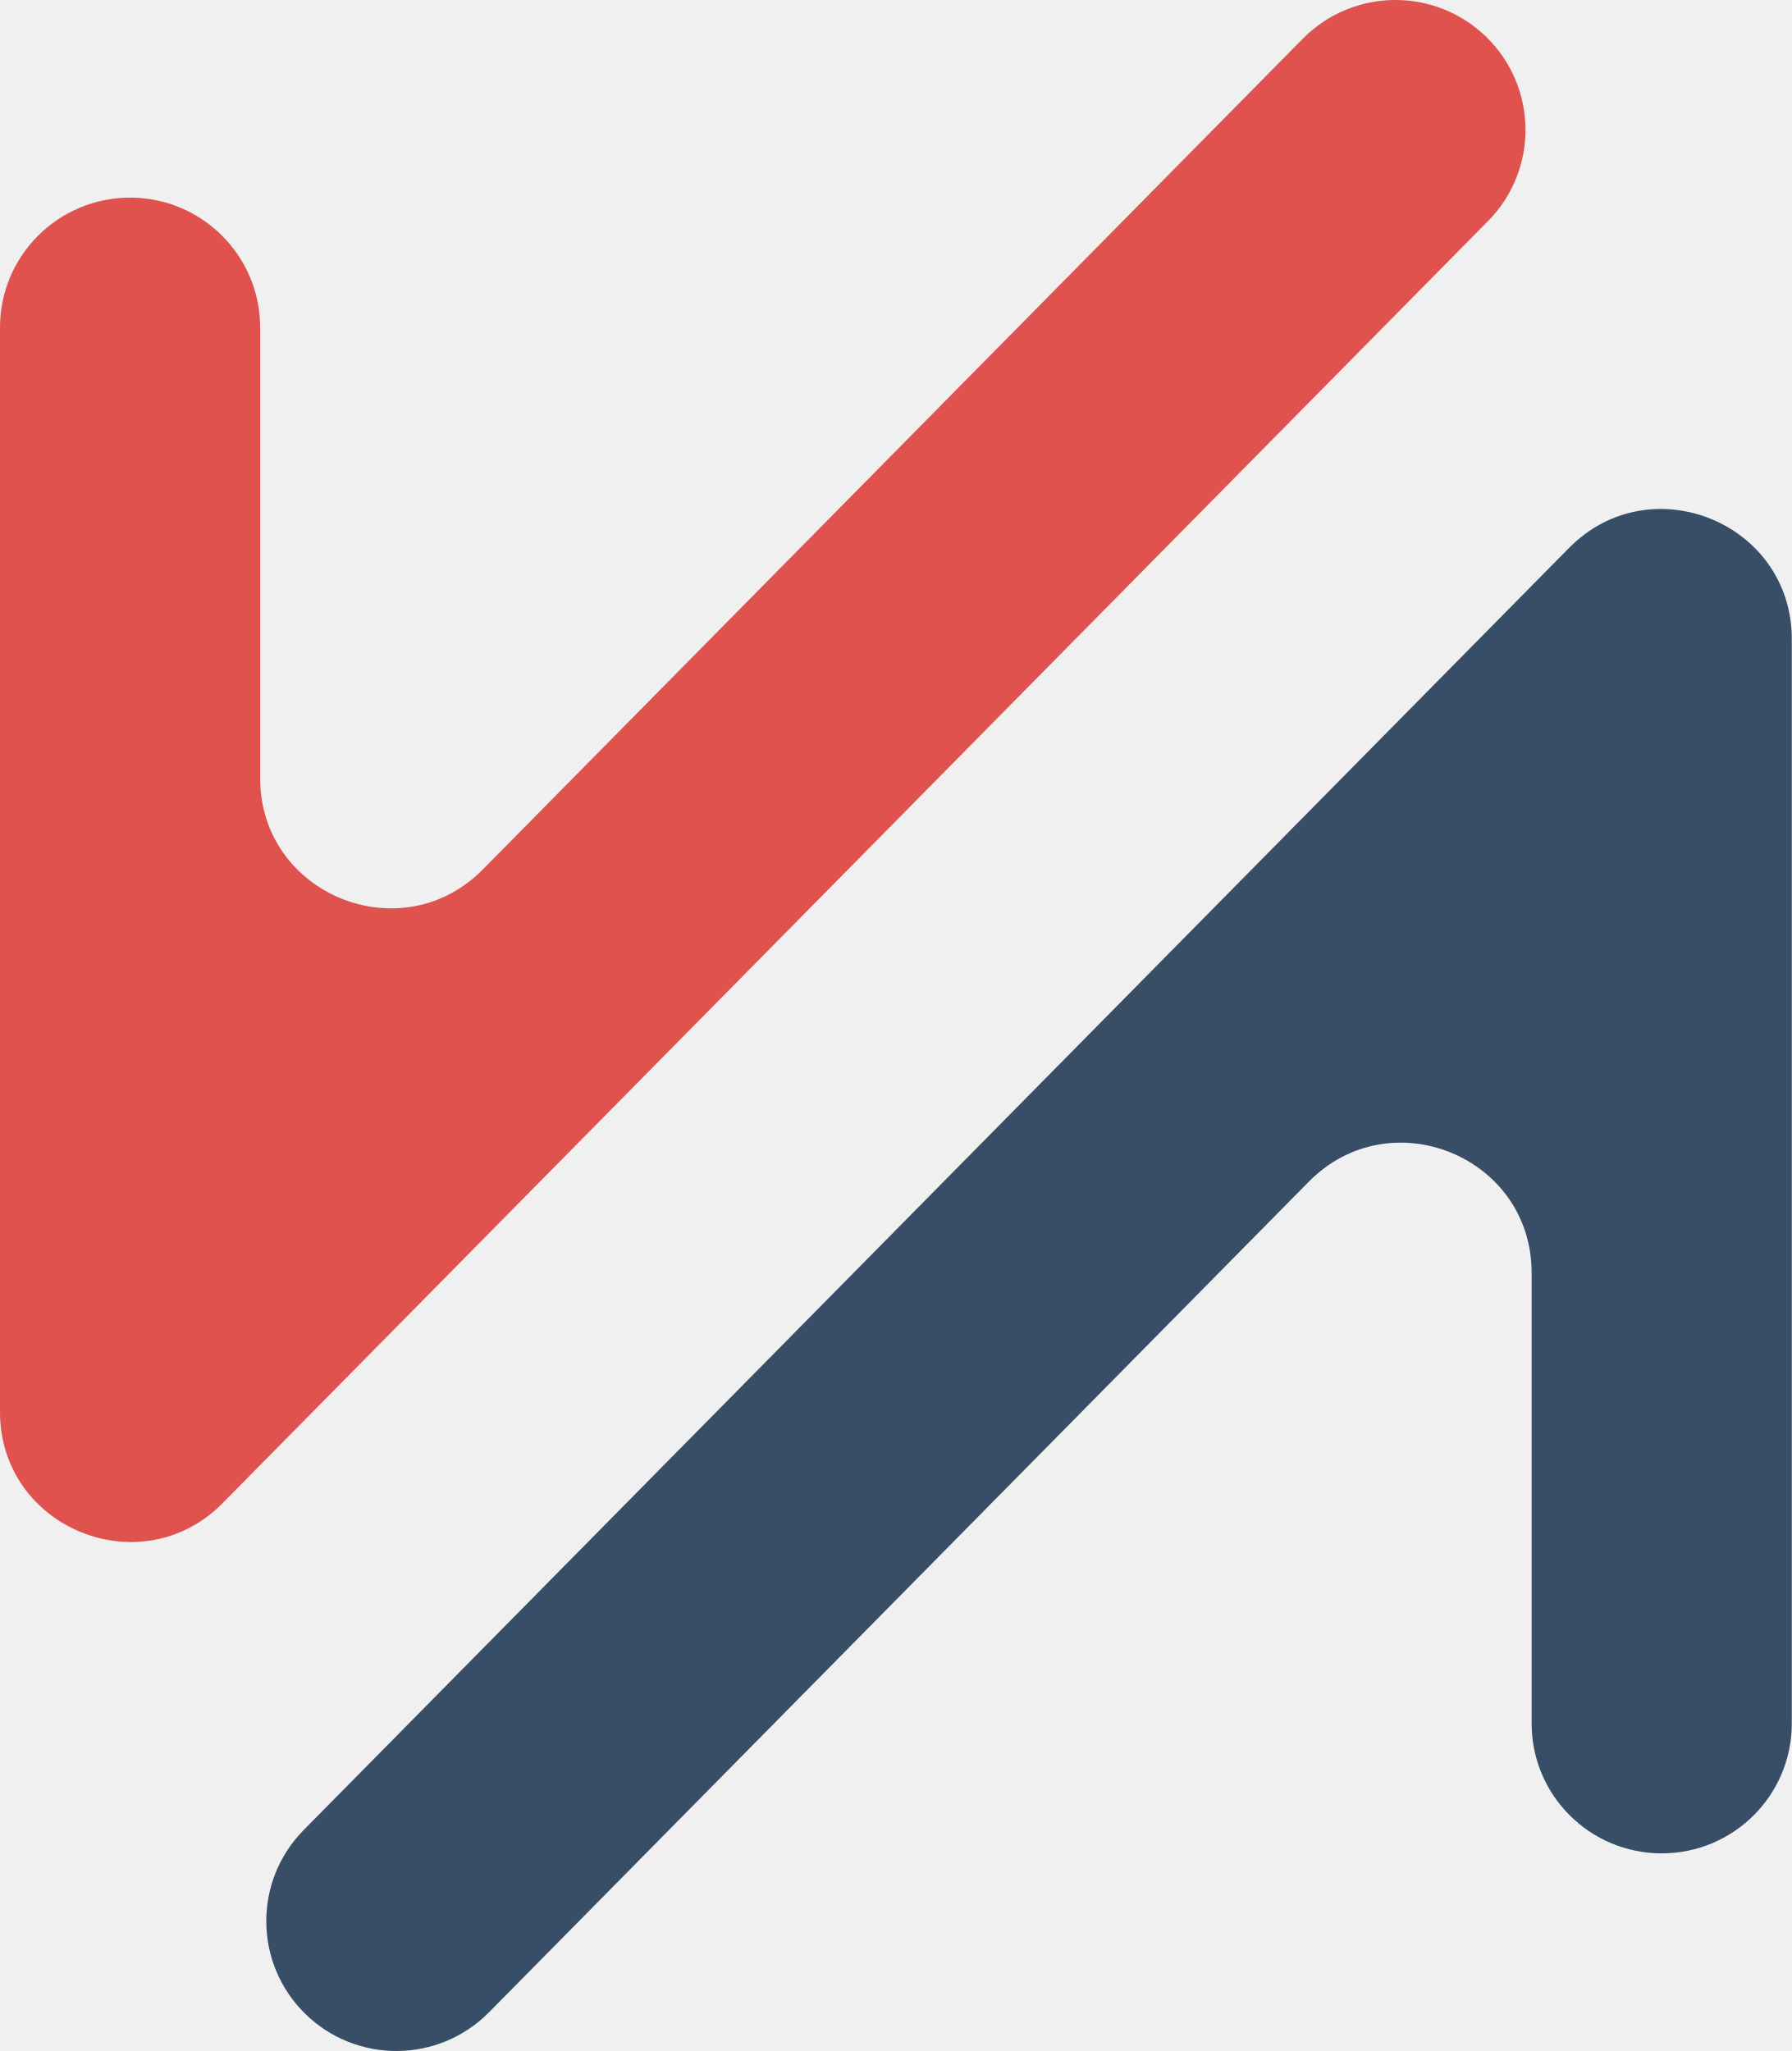
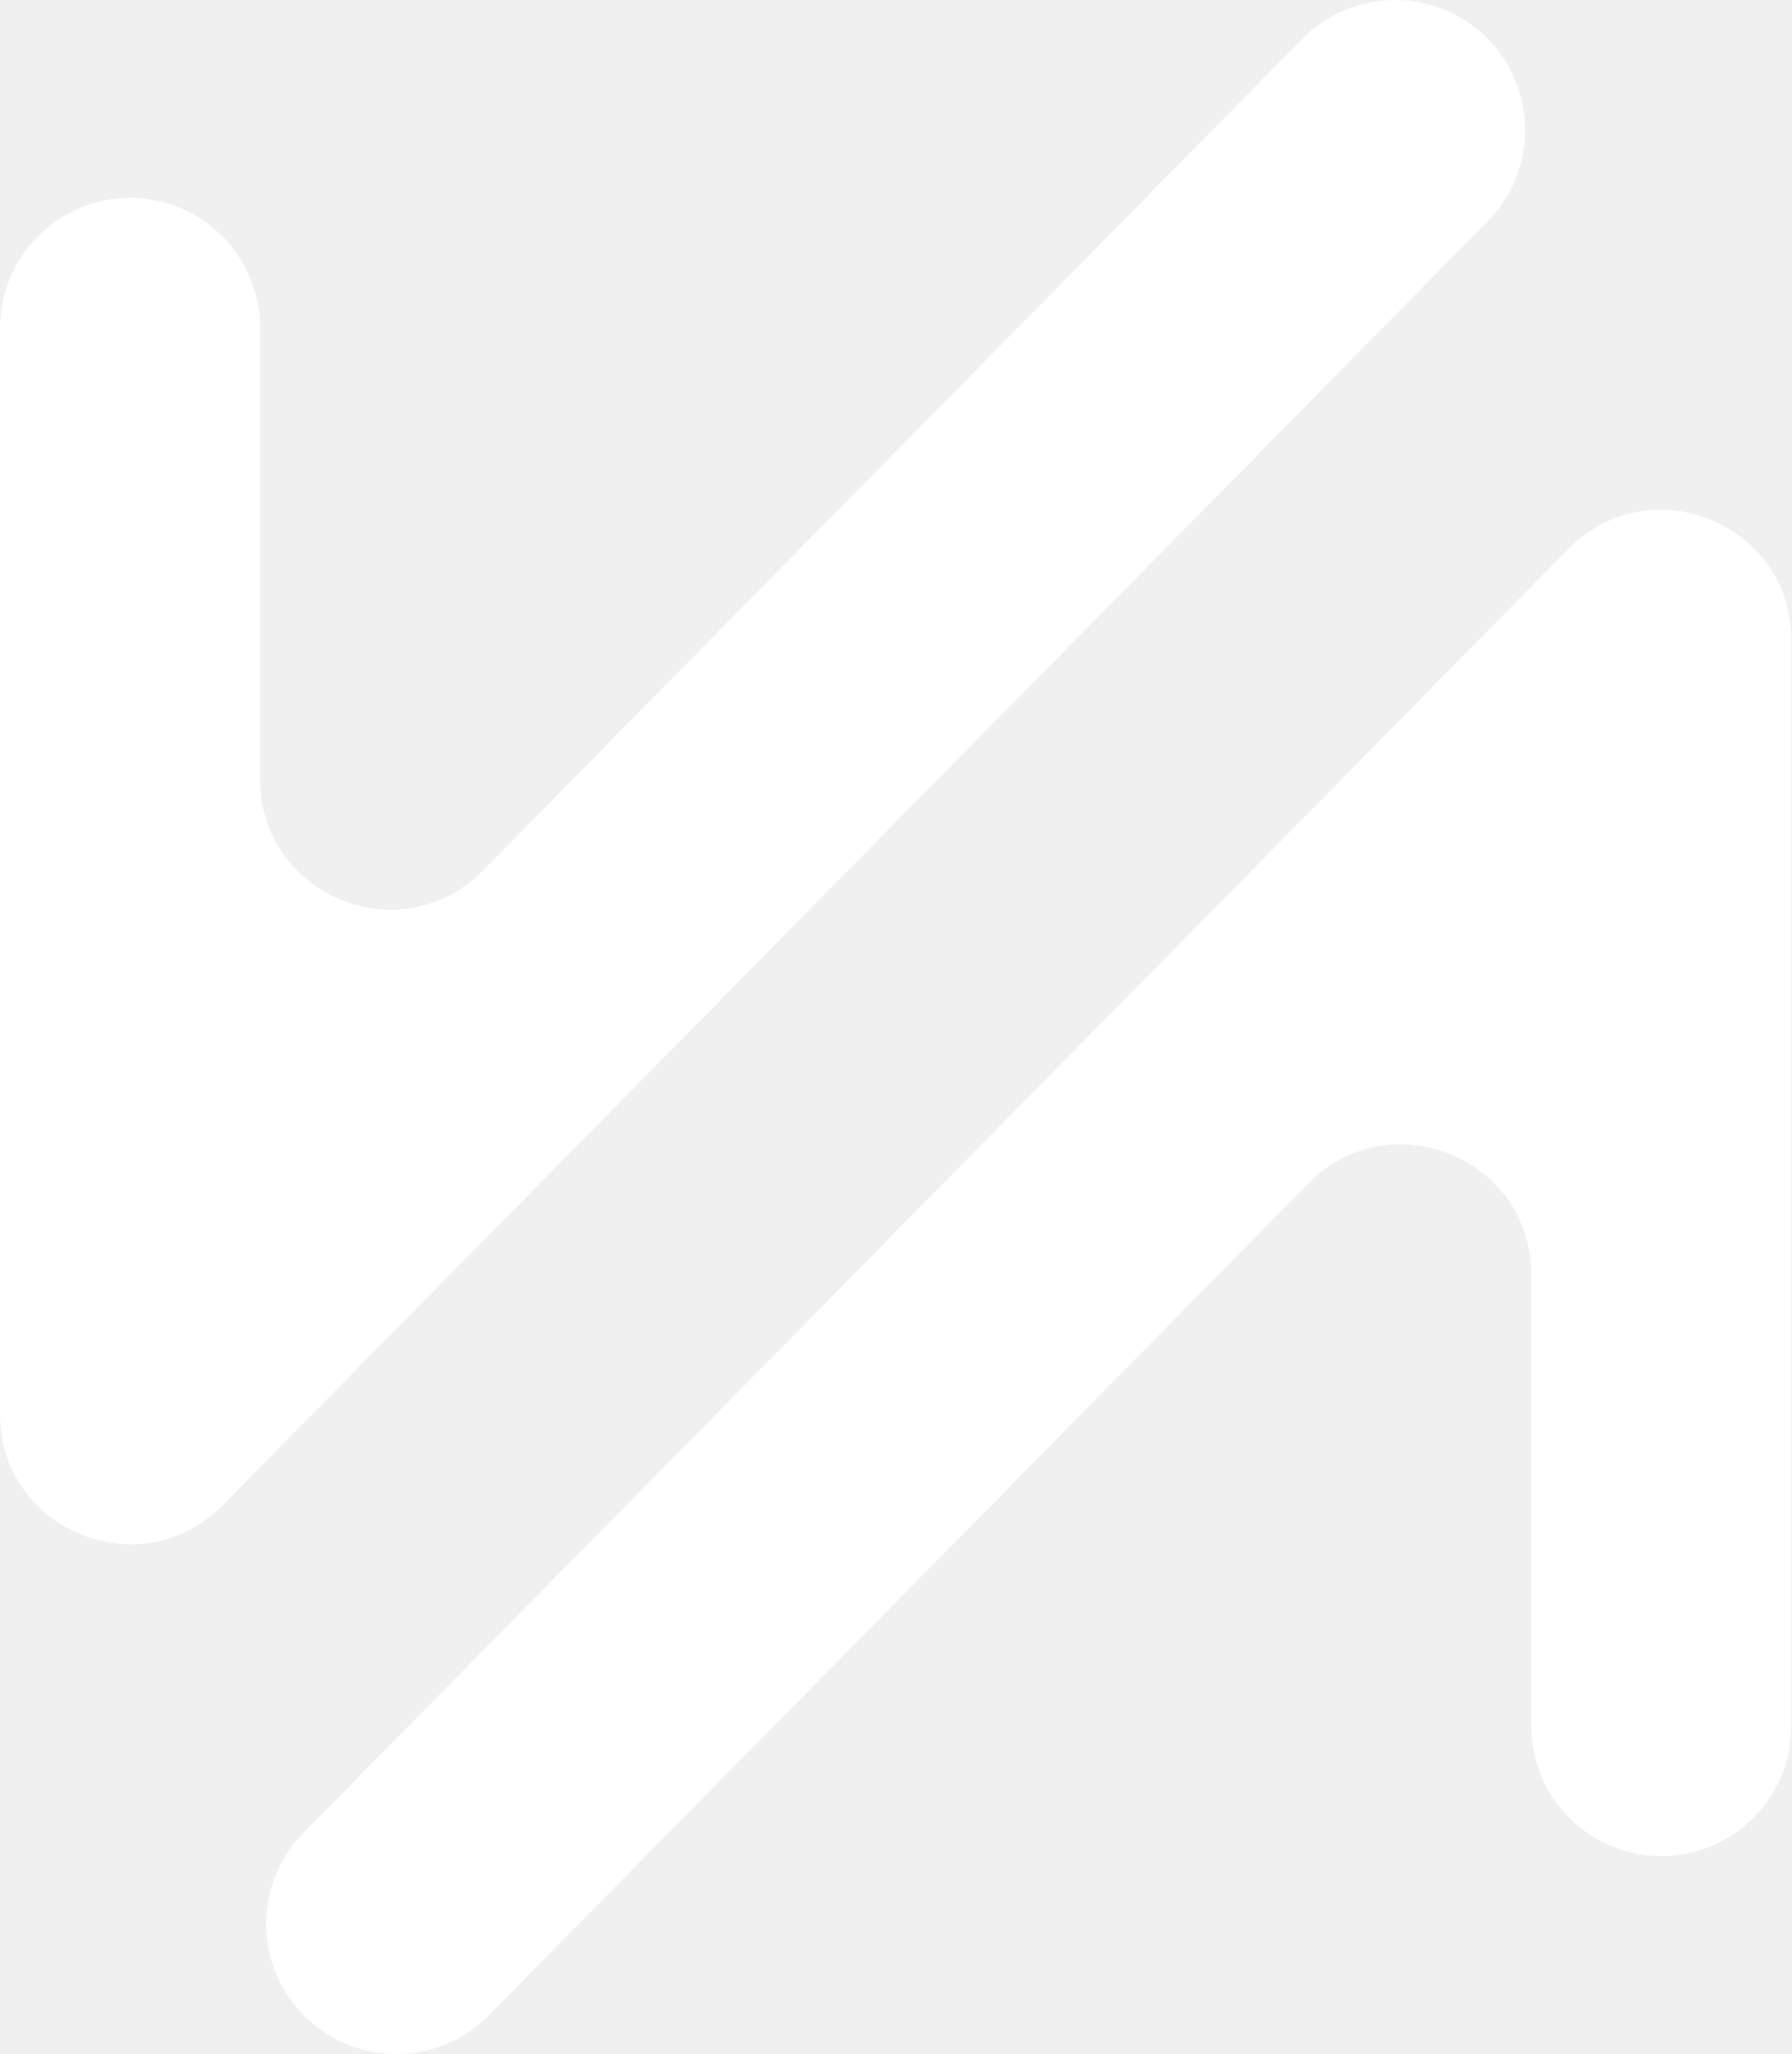
- <svg xmlns="http://www.w3.org/2000/svg" width="145" height="166" viewBox="0 0 145 166" fill="none">
-   <g clip-path="url(#clip0_3405_29191)">
-     <path d="M39.575 162.867L105.922 95.635C112.529 88.941 123.947 93.609 123.947 103.011V139.495C123.947 145.299 128.661 150.004 134.474 150.004C140.287 150.004 145 145.299 145 139.495V51.724C145 42.325 133.582 37.653 126.975 44.347L24.577 148.114C20.497 152.247 20.547 158.903 24.688 162.977C28.828 167.051 35.494 167 39.571 162.867H39.575Z" fill="#384D66" />
-     <path d="M18.025 121.648L120.423 17.886C124.503 13.753 124.453 7.097 120.312 3.023C116.172 -1.051 109.506 -1 105.429 3.133L39.078 70.365C32.471 77.059 21.053 72.391 21.053 62.989V26.505C21.053 20.701 16.34 15.995 10.526 15.995C4.713 15.995 0 20.701 0 26.505V114.276C0 123.675 11.418 128.346 18.025 121.653V121.648Z" fill="#DF524D" />
-   </g>
+ <svg xmlns="http://www.w3.org/2000/svg" id="_Слой_1" data-name="Слой 1" viewBox="0 0 341.48 391.57">
  <defs>
-     <clipPath id="clip0_3405_29191">
-       <rect width="145" height="166" fill="white" />
-     </clipPath>
+     <style>
+       .cls-1 {
+         fill: #fff;
+         stroke-width: 0px;
+       }
+     </style>
  </defs>
+   <path class="cls-1" d="m93.2,384.18l156.25-158.59c15.56-15.79,42.45-4.78,42.45,17.4v86.06c0,13.69,11.1,24.79,24.79,24.79h0c13.69,0,24.79-11.1,24.79-24.79V122.01c0-22.17-26.89-33.19-42.45-17.4L57.88,349.38c-9.61,9.75-9.49,25.45.26,35.06h0c9.75,9.61,25.45,9.49,35.05-.26Z" />
+   <path class="cls-1" d="m42.45,286.95L283.6,42.19c9.61-9.75,9.49-25.45-.26-35.06h0c-9.75-9.61-25.45-9.49-35.05.26L92.03,165.98c-15.56,15.79-42.45,4.78-42.45-17.4V62.52c0-13.69-11.1-24.79-24.79-24.79h0C11.1,37.73,0,48.83,0,62.52v207.04c0,22.17,26.89,33.19,42.45,17.4Z" />
</svg>
